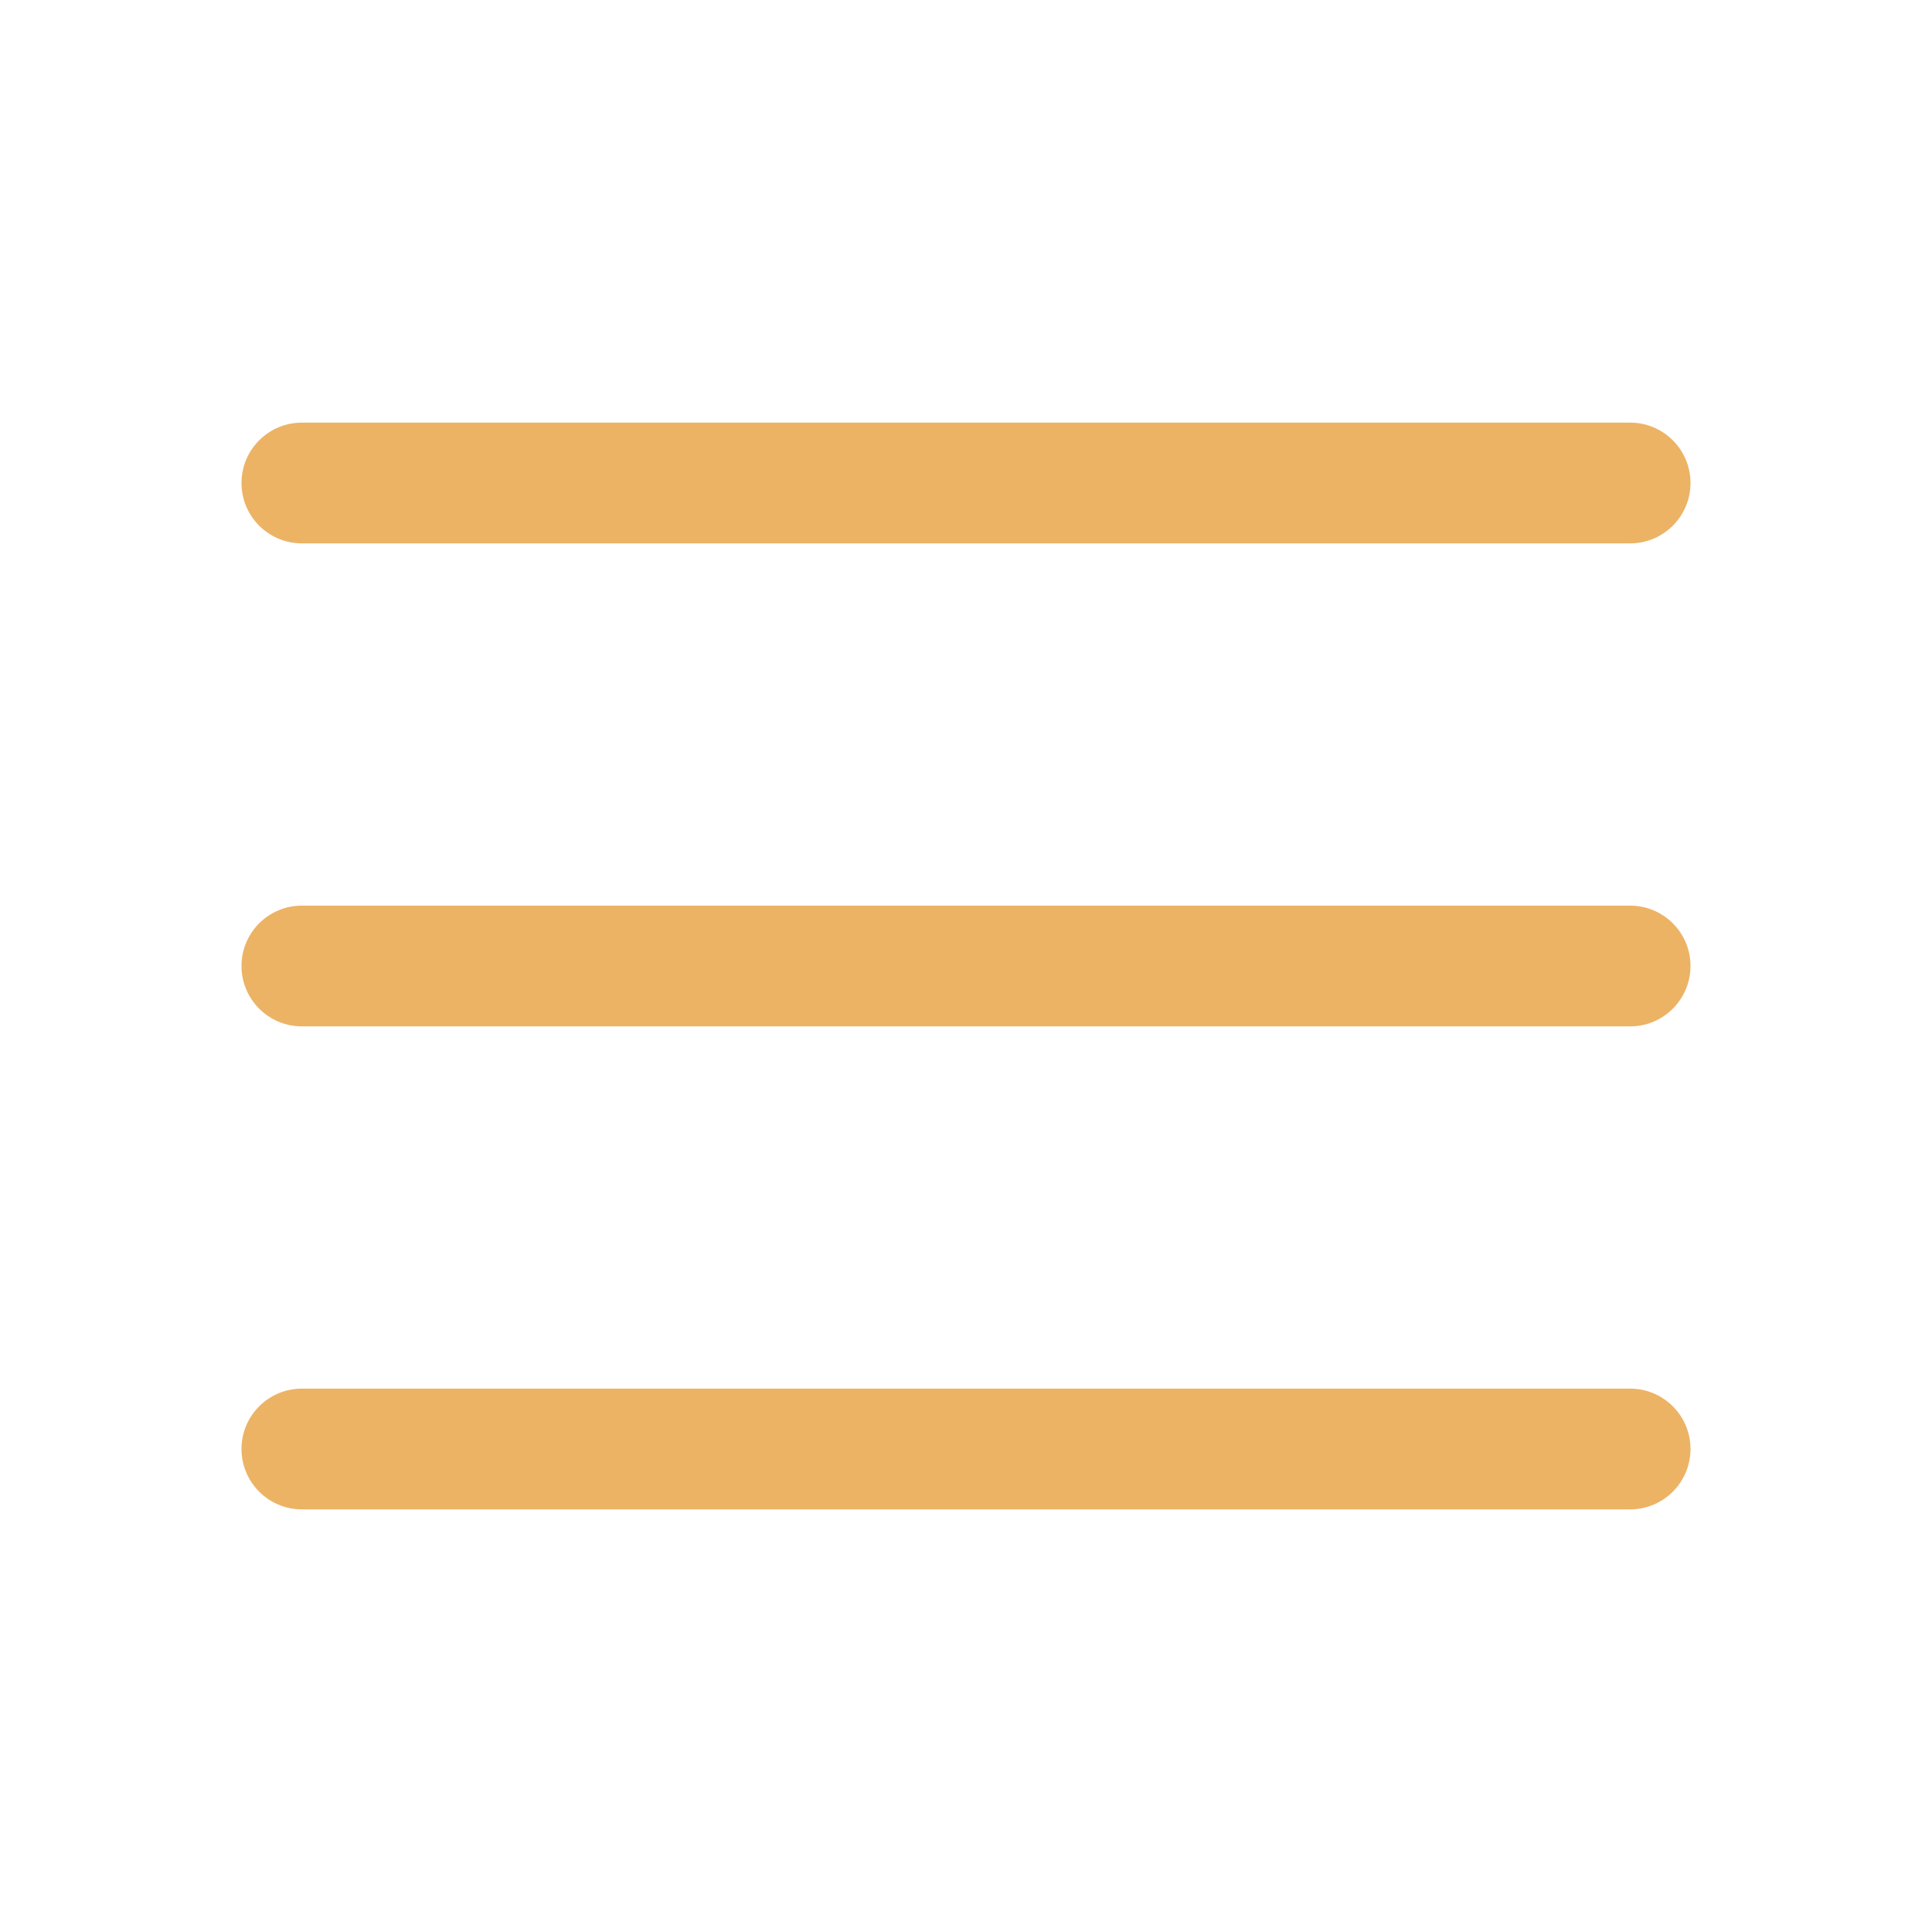
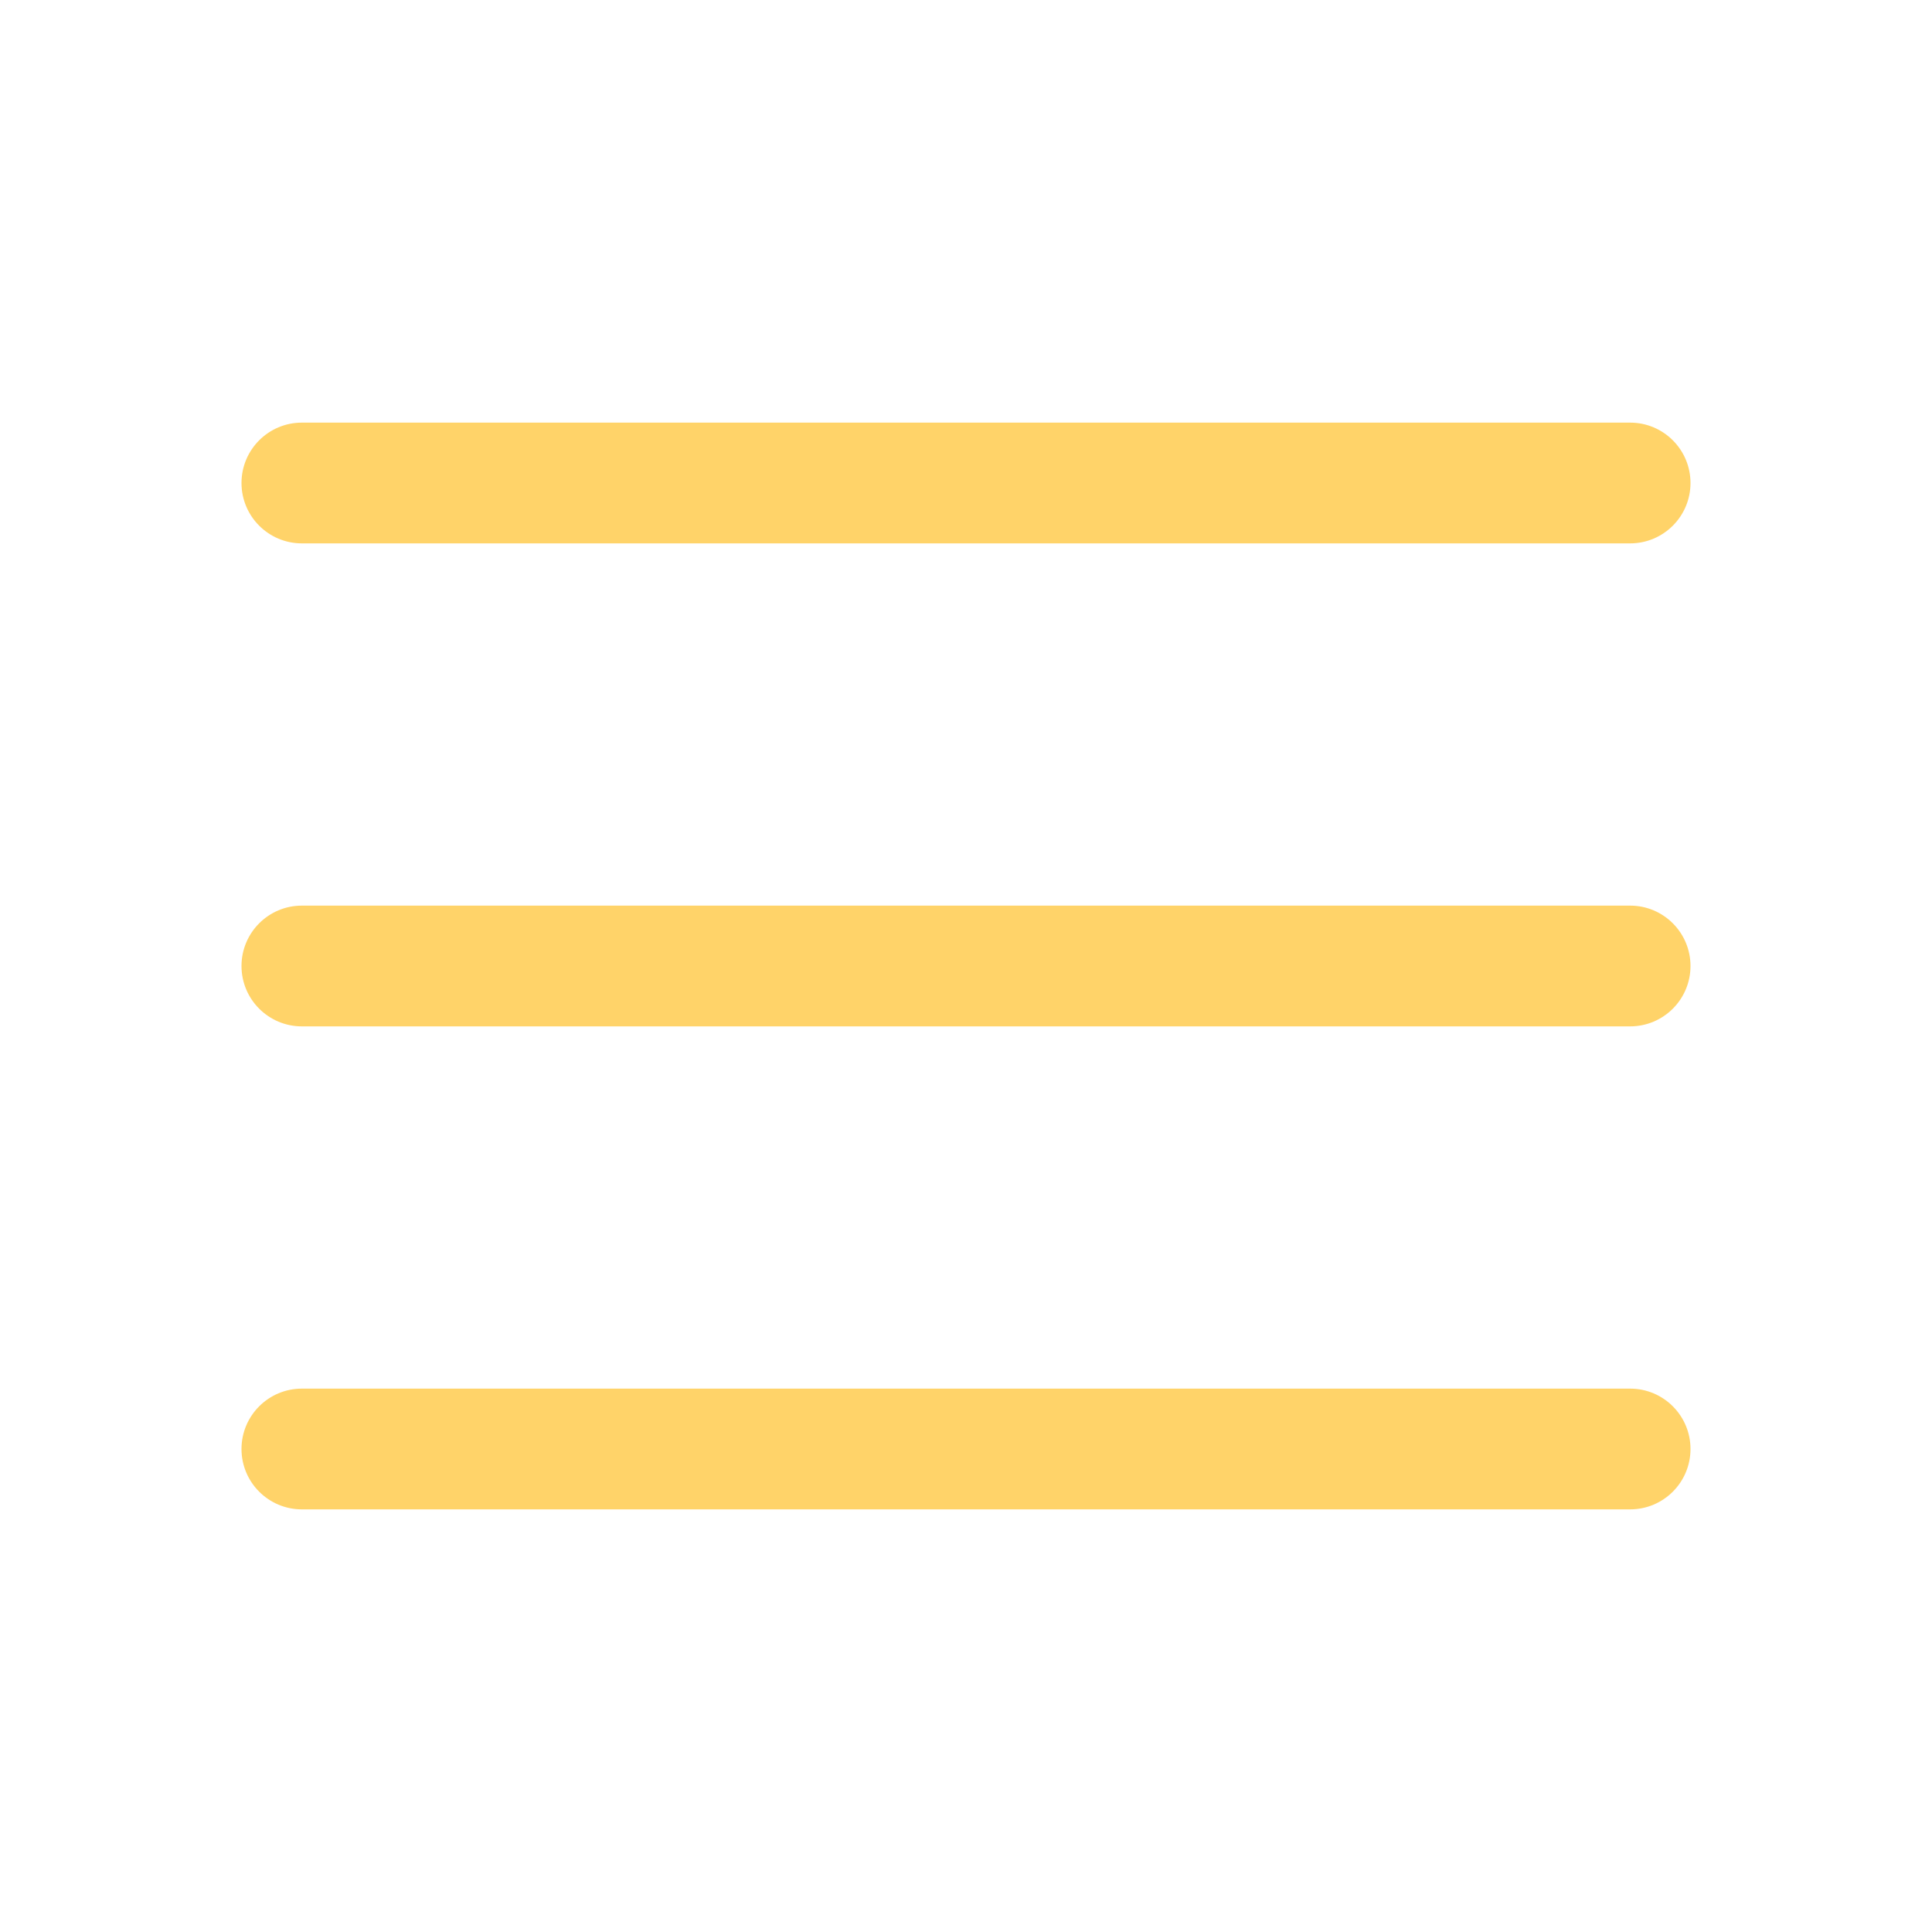
- <svg xmlns="http://www.w3.org/2000/svg" width="32" height="32" fill="#ecb365" viewBox="0 0 256 256">
+ <svg xmlns="http://www.w3.org/2000/svg" width="32" height="32" fill="#FFD369" viewBox="0 0 256 256">
  <path d="M224,128a8,8,0,0,1-8,8H40a8,8,0,0,1,0-16H216A8,8,0,0,1,224,128ZM40,72H216a8,8,0,0,0,0-16H40a8,8,0,0,0,0,16ZM216,184H40a8,8,0,0,0,0,16H216a8,8,0,0,0,0-16Z" />
</svg>
